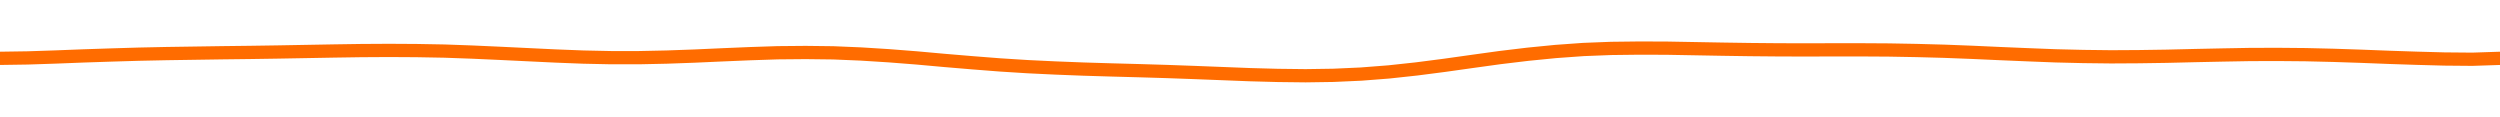
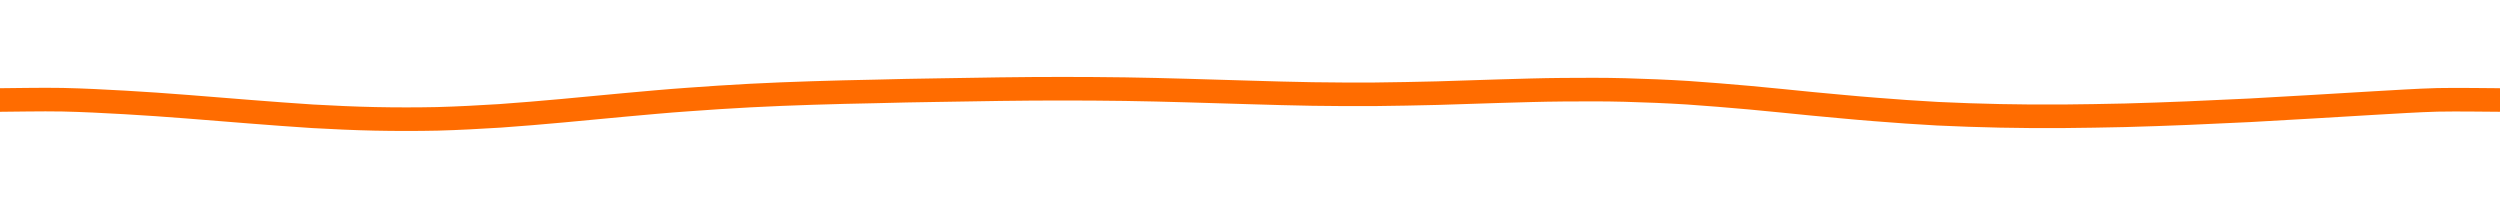
- <svg xmlns="http://www.w3.org/2000/svg" viewBox="0 0 300 14" preserveAspectRatio="none" fill="none">
-   <path d="M0.00 7.00L3.33 6.95L6.67 6.84L10.00 6.71L13.33 6.60L16.67 6.50L20.00 6.43L23.33 6.38L26.67 6.33L30.00 6.29L33.33 6.24L36.67 6.18L40.00 6.12L43.33 6.07L46.67 6.05L50.00 6.07L53.33 6.13L56.67 6.25L60.00 6.40L63.33 6.56L66.67 6.72L70.00 6.85L73.33 6.92L76.67 6.92L80.00 6.85L83.33 6.73L86.67 6.58L90.00 6.44L93.33 6.33L96.67 6.30L100.00 6.34L103.33 6.48L106.67 6.69L110.00 6.95L113.33 7.25L116.67 7.53L120.00 7.79L123.33 8.00L126.67 8.16L130.00 8.29L133.33 8.39L136.67 8.48L140.00 8.58L143.33 8.70L146.67 8.83L150.00 8.96L153.33 9.05L156.67 9.09L160.00 9.04L163.33 8.89L166.67 8.63L170.00 8.27L173.33 7.84L176.67 7.37L180.00 6.91L183.33 6.51L186.67 6.18L190.00 5.94L193.33 5.81L196.67 5.77L200.00 5.78L203.33 5.84L206.67 5.90L210.00 5.95L213.33 5.98L216.67 5.99L220.00 5.98L223.33 5.98L226.67 6.00L230.00 6.06L233.33 6.15L236.67 6.28L240.00 6.43L243.33 6.57L246.67 6.70L250.00 6.78L253.33 6.82L256.67 6.80L260.00 6.75L263.33 6.67L266.67 6.60L270.00 6.54L273.33 6.53L276.67 6.56L280.00 6.64L283.33 6.75L286.67 6.88L290.00 6.99L293.33 7.08L296.67 7.11L300.00 7.00" stroke="#FF6C00" stroke-width="1.59" stroke-linecap="round" />
+ <svg xmlns="http://www.w3.org/2000/svg" viewBox="0 0 175 14" preserveAspectRatio="none" fill="none">
+   <path d="M0.00 7.00C0.73 7.00 2.92 6.95 4.38 6.98C5.83 7.01 7.29 7.09 8.75 7.17C10.21 7.25 11.67 7.36 13.12 7.47C14.58 7.58 16.04 7.71 17.50 7.82C18.96 7.93 20.42 8.05 21.88 8.14C23.33 8.22 24.79 8.29 26.25 8.32C27.71 8.35 29.17 8.35 30.62 8.32C32.08 8.28 33.54 8.20 35.00 8.11C36.46 8.01 37.92 7.88 39.38 7.75C40.83 7.62 42.29 7.47 43.75 7.34C45.21 7.21 46.67 7.07 48.13 6.97C49.58 6.86 51.04 6.77 52.50 6.69C53.96 6.61 55.42 6.56 56.88 6.51C58.33 6.46 59.79 6.43 61.25 6.40C62.71 6.36 64.17 6.33 65.62 6.31C67.08 6.28 68.54 6.26 70.00 6.24C71.46 6.22 72.92 6.21 74.38 6.21C75.83 6.21 77.29 6.22 78.75 6.24C80.21 6.26 81.67 6.30 83.12 6.34C84.58 6.38 86.04 6.43 87.50 6.47C88.96 6.51 90.42 6.56 91.88 6.58C93.33 6.60 94.79 6.61 96.25 6.60C97.71 6.59 99.17 6.55 100.62 6.52C102.08 6.48 103.54 6.42 105.00 6.38C106.46 6.34 107.92 6.29 109.38 6.28C110.83 6.27 112.29 6.26 113.75 6.30C115.21 6.34 116.67 6.40 118.13 6.49C119.58 6.59 121.04 6.71 122.50 6.84C123.96 6.97 125.42 7.13 126.88 7.27C128.33 7.40 129.79 7.55 131.25 7.66C132.71 7.78 134.17 7.88 135.62 7.96C137.08 8.03 138.54 8.08 140.00 8.11C141.46 8.14 142.92 8.15 144.38 8.14C145.83 8.13 147.29 8.10 148.75 8.07C150.21 8.03 151.67 7.98 153.12 7.92C154.58 7.86 156.04 7.79 157.50 7.72C158.96 7.64 160.42 7.56 161.88 7.47C163.33 7.39 164.79 7.29 166.25 7.21C167.71 7.13 169.17 7.03 170.62 6.99C172.08 6.96 174.27 7.00 175.00 7.00" stroke="#FF6C00" stroke-width="1.65" stroke-linecap="round" />
</svg>
